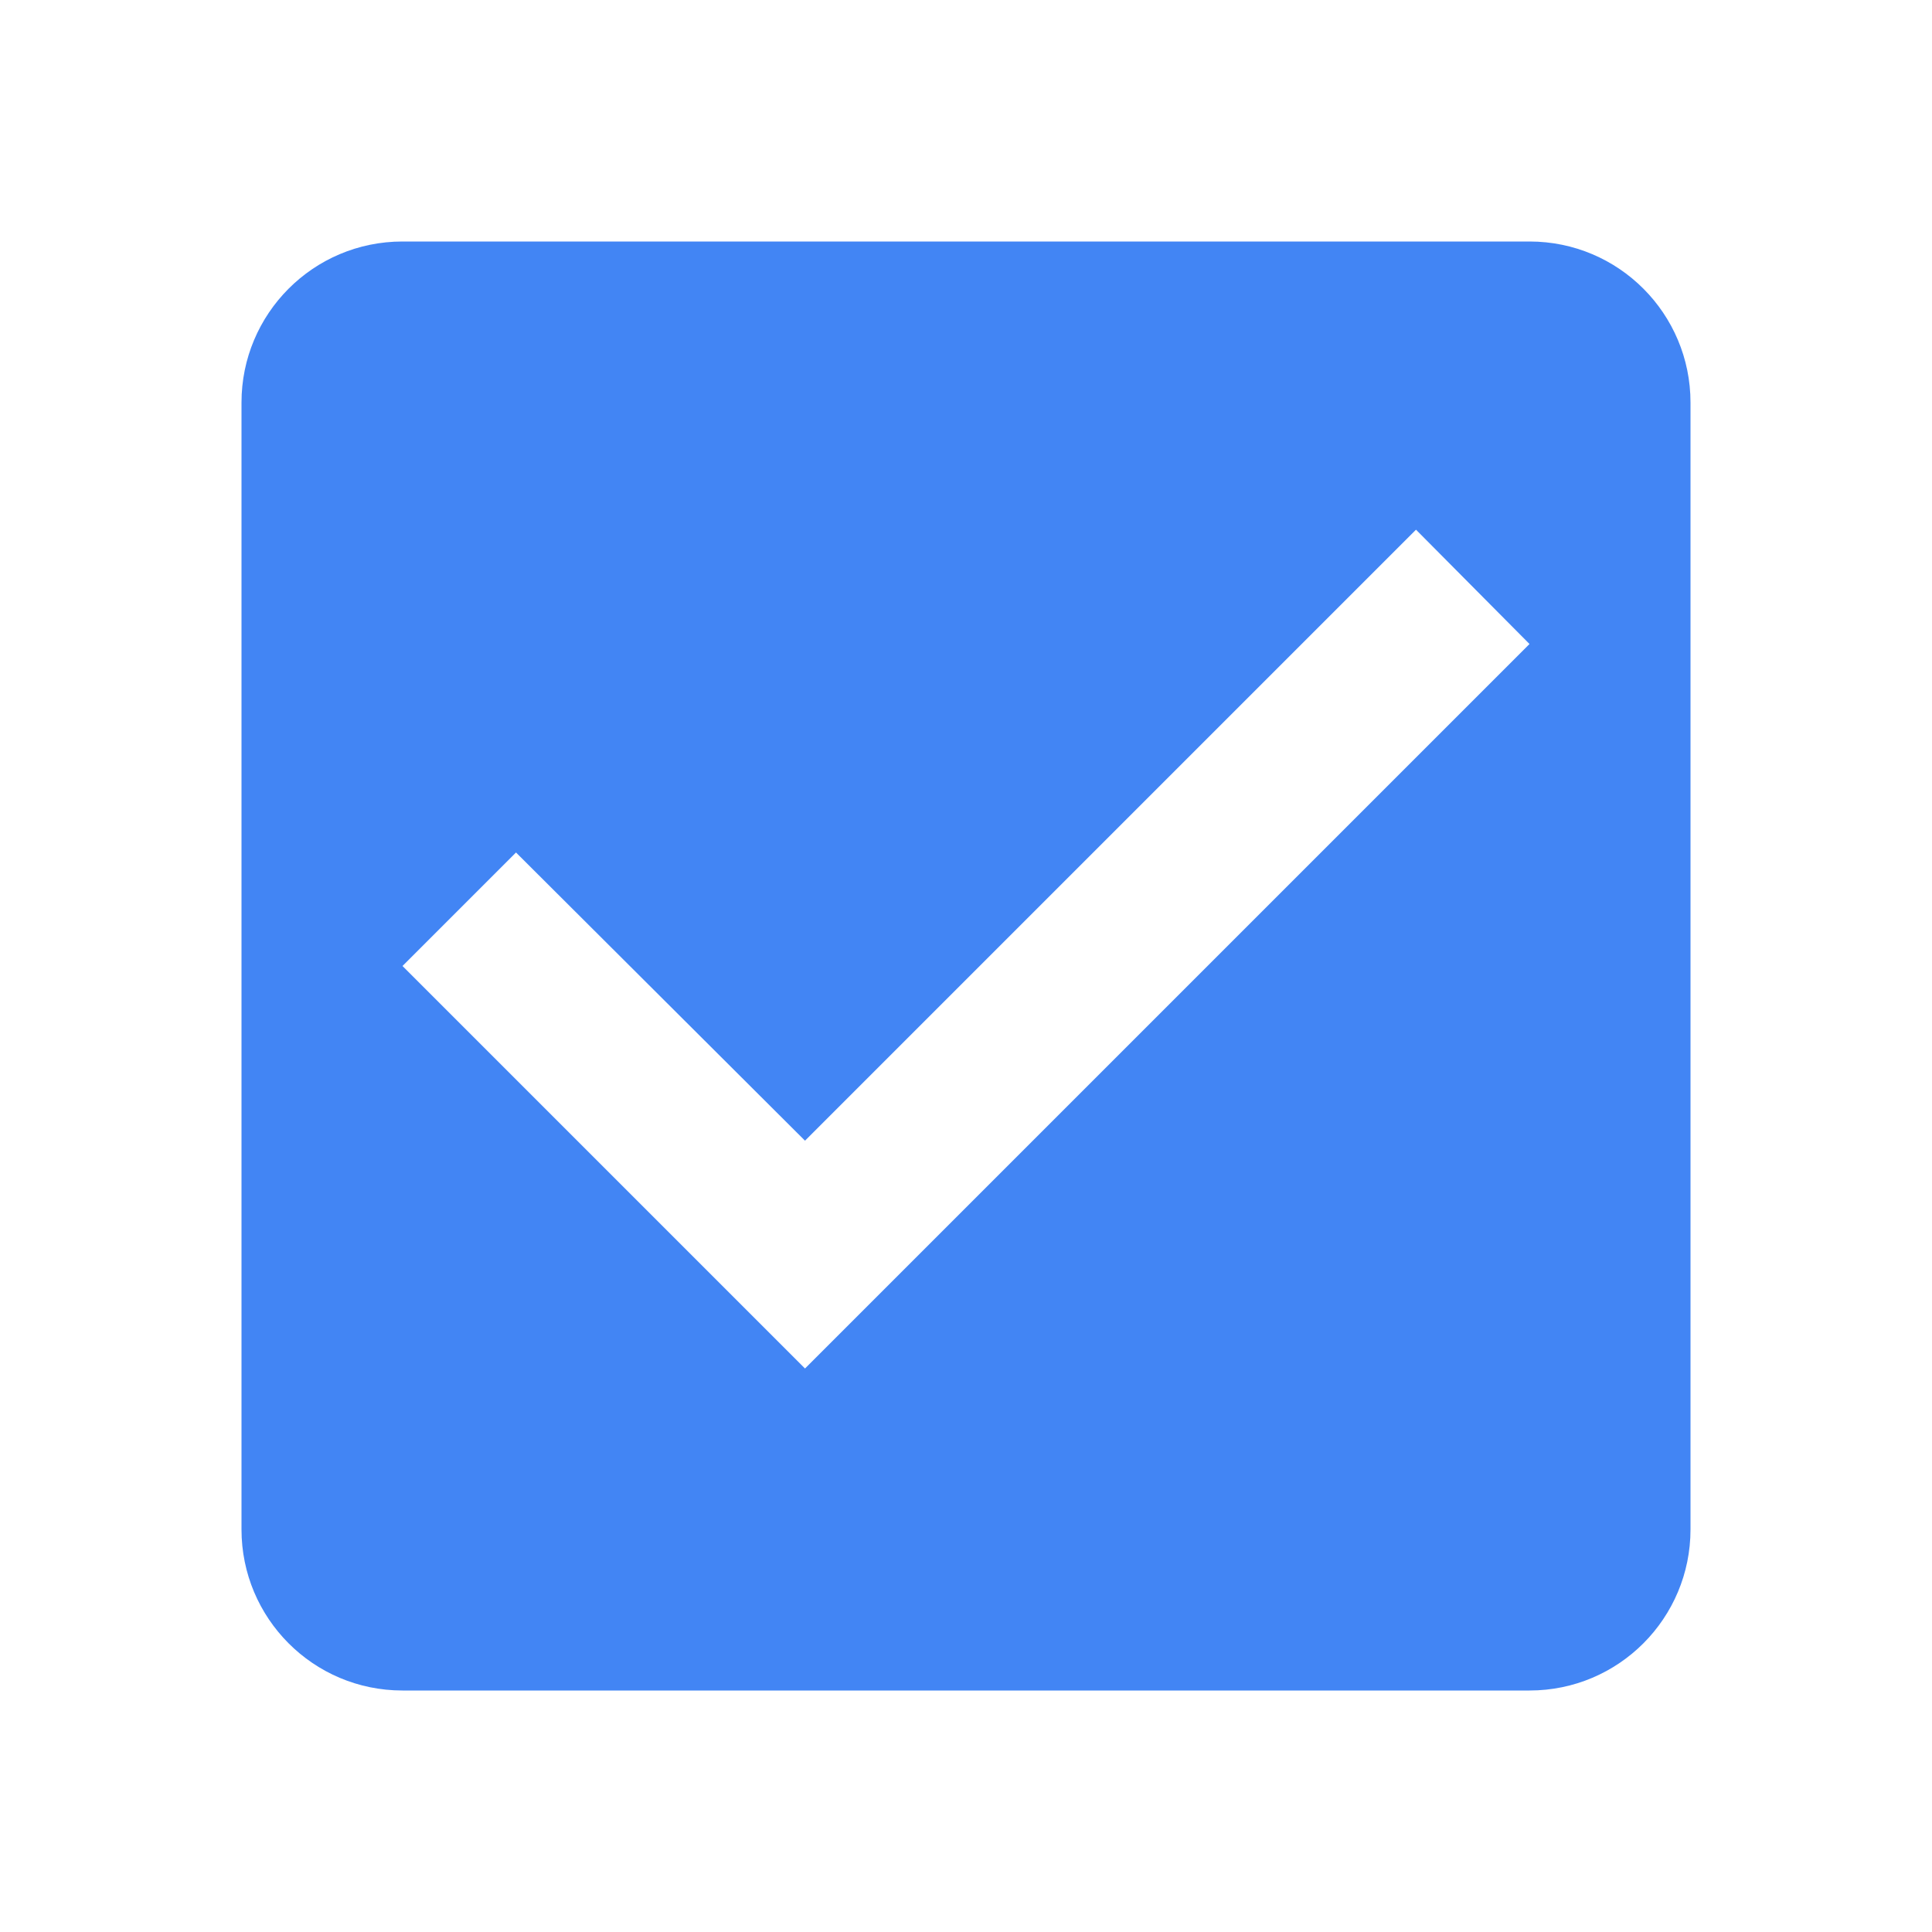
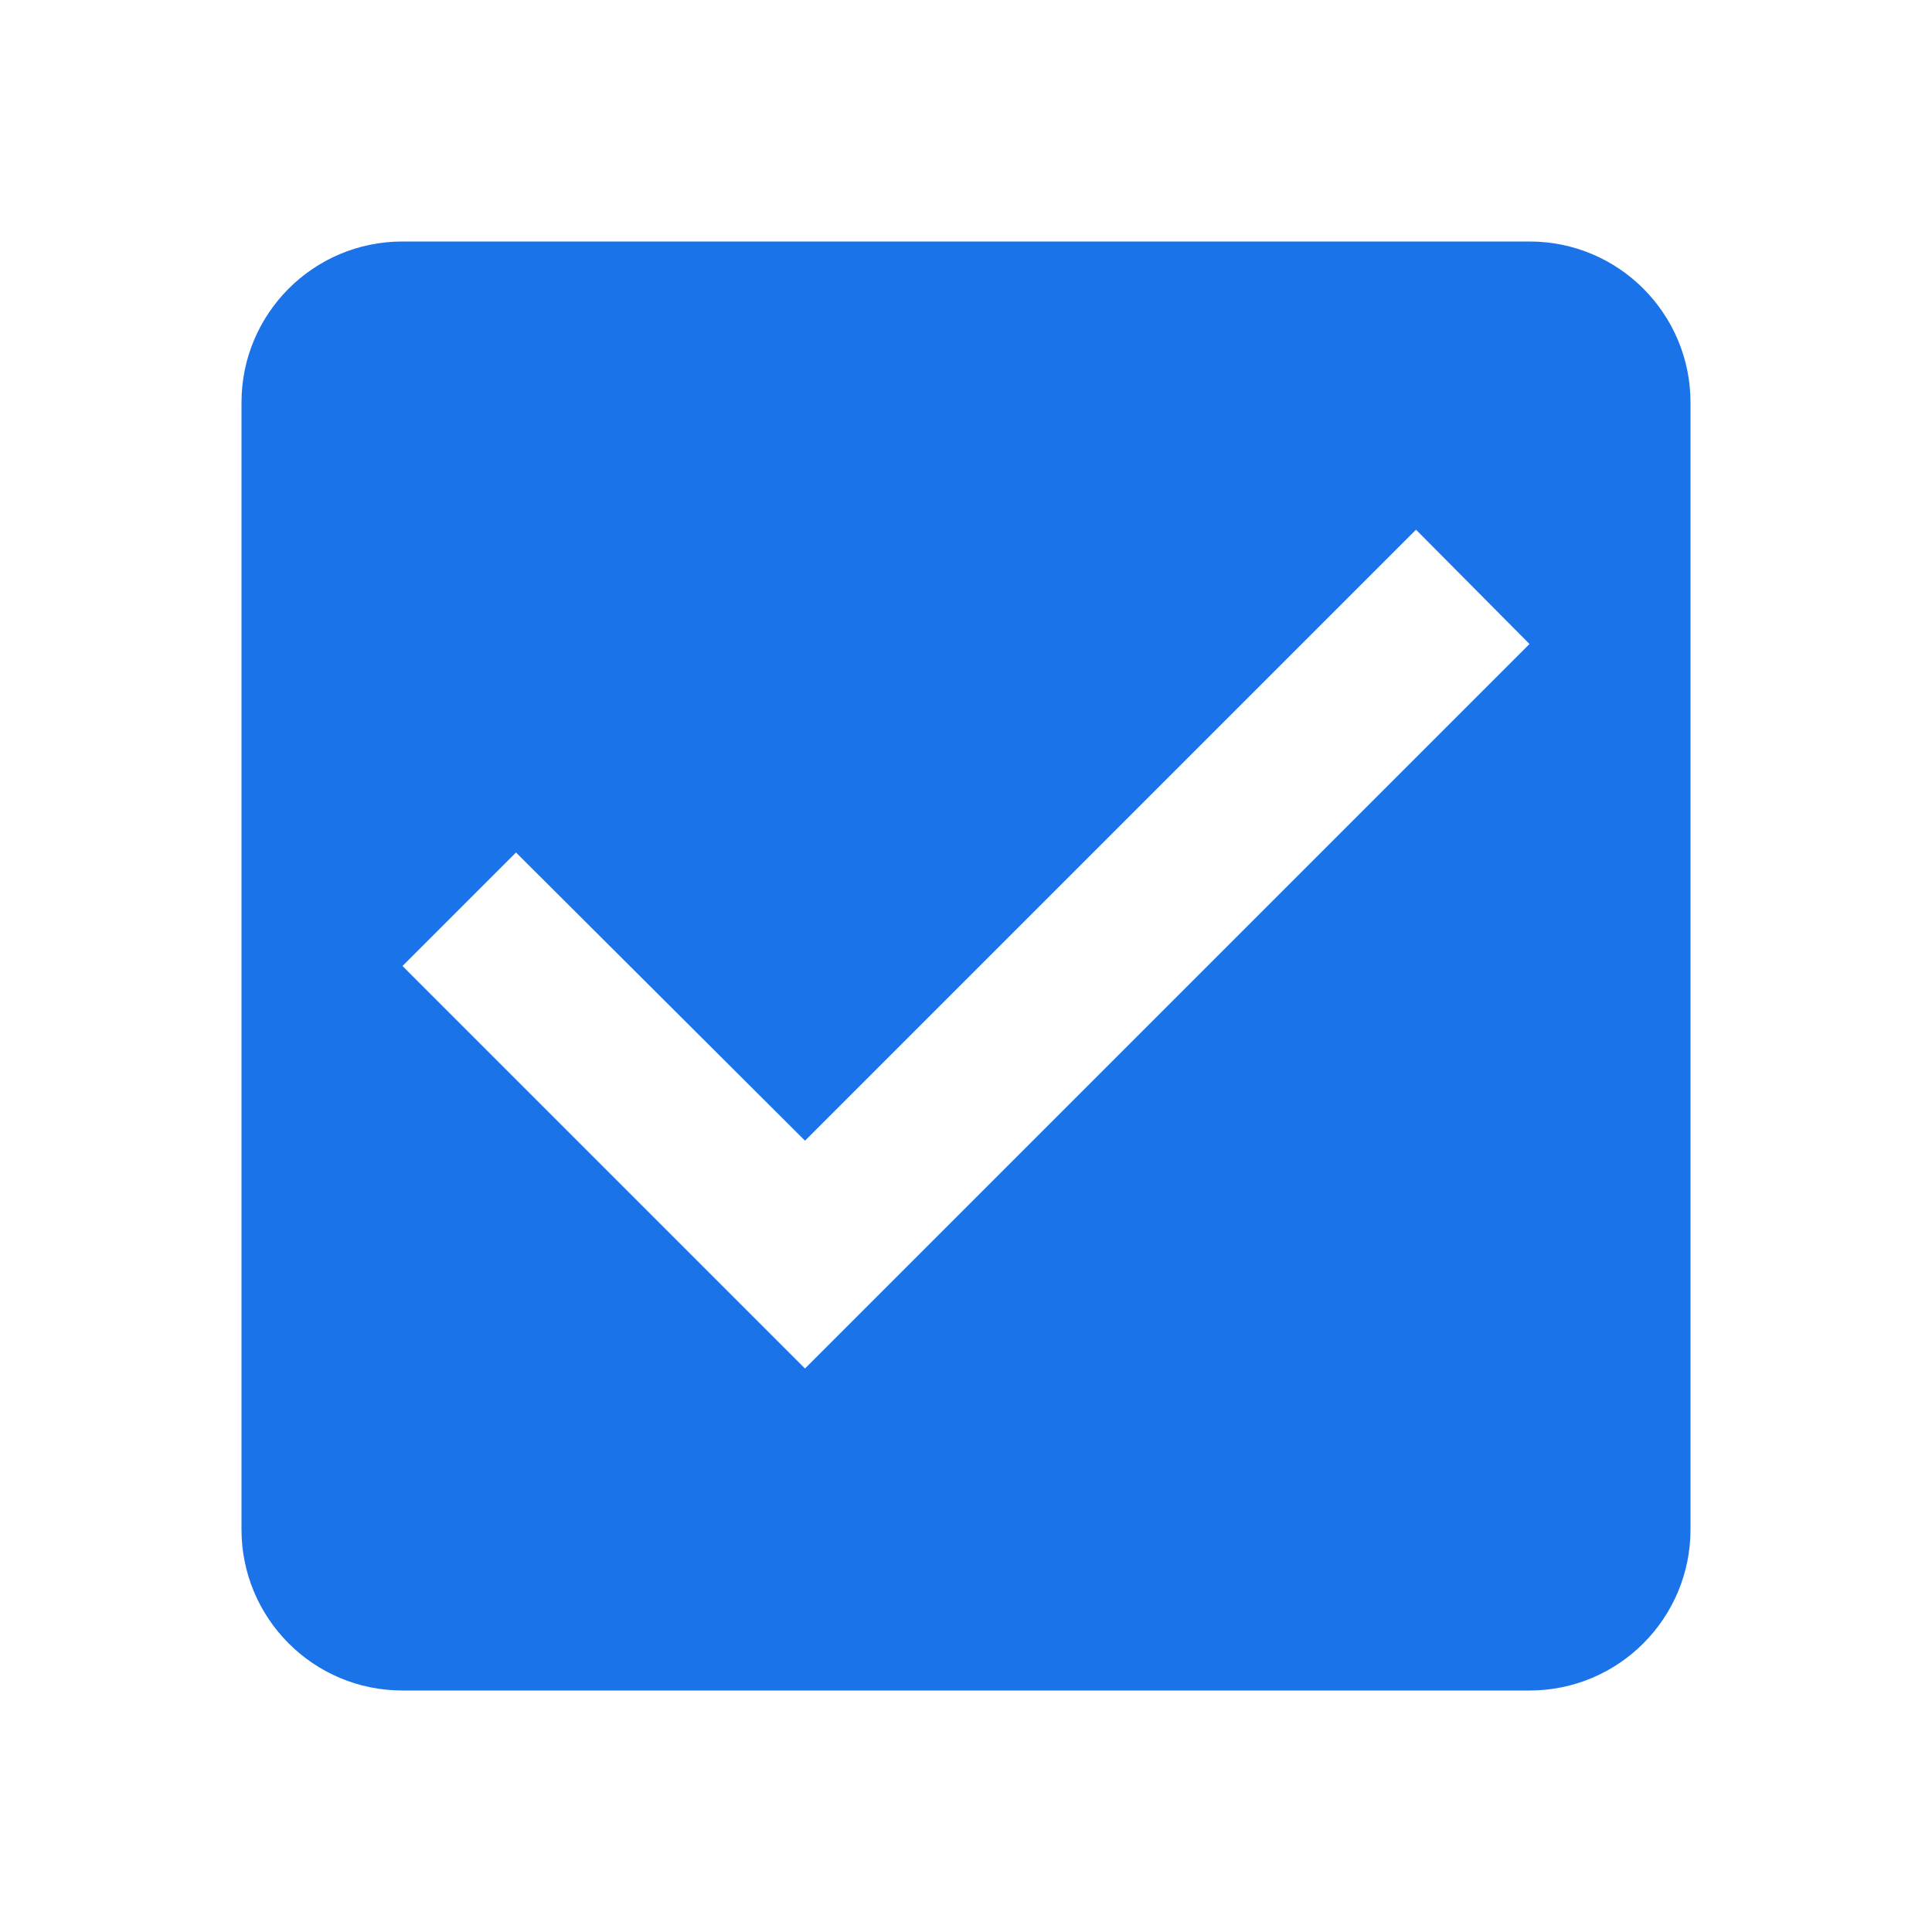
<svg xmlns="http://www.w3.org/2000/svg" width="24" height="24" viewBox="0 0 24 24">
-   <path d="M19 3H5c-1.11 0-2 .9-2 2v14c0 1.1.89 2 2 2h14c1.11 0 2-.9 2-2V5c0-1.1-.89-2-2-2zm-9 14l-5-5 1.41-1.41L10 14.17l7.59-7.59L19 8l-9 9z" fill="#4285F4" />
+   <path d="M19 3H5c-1.11 0-2 .9-2 2v14c0 1.1.89 2 2 2h14c1.11 0 2-.9 2-2V5c0-1.1-.89-2-2-2zm-9 14l-5-5 1.41-1.41L10 14.17l7.59-7.59L19 8l-9 9z" fill="#1A73E8" />
</svg>
